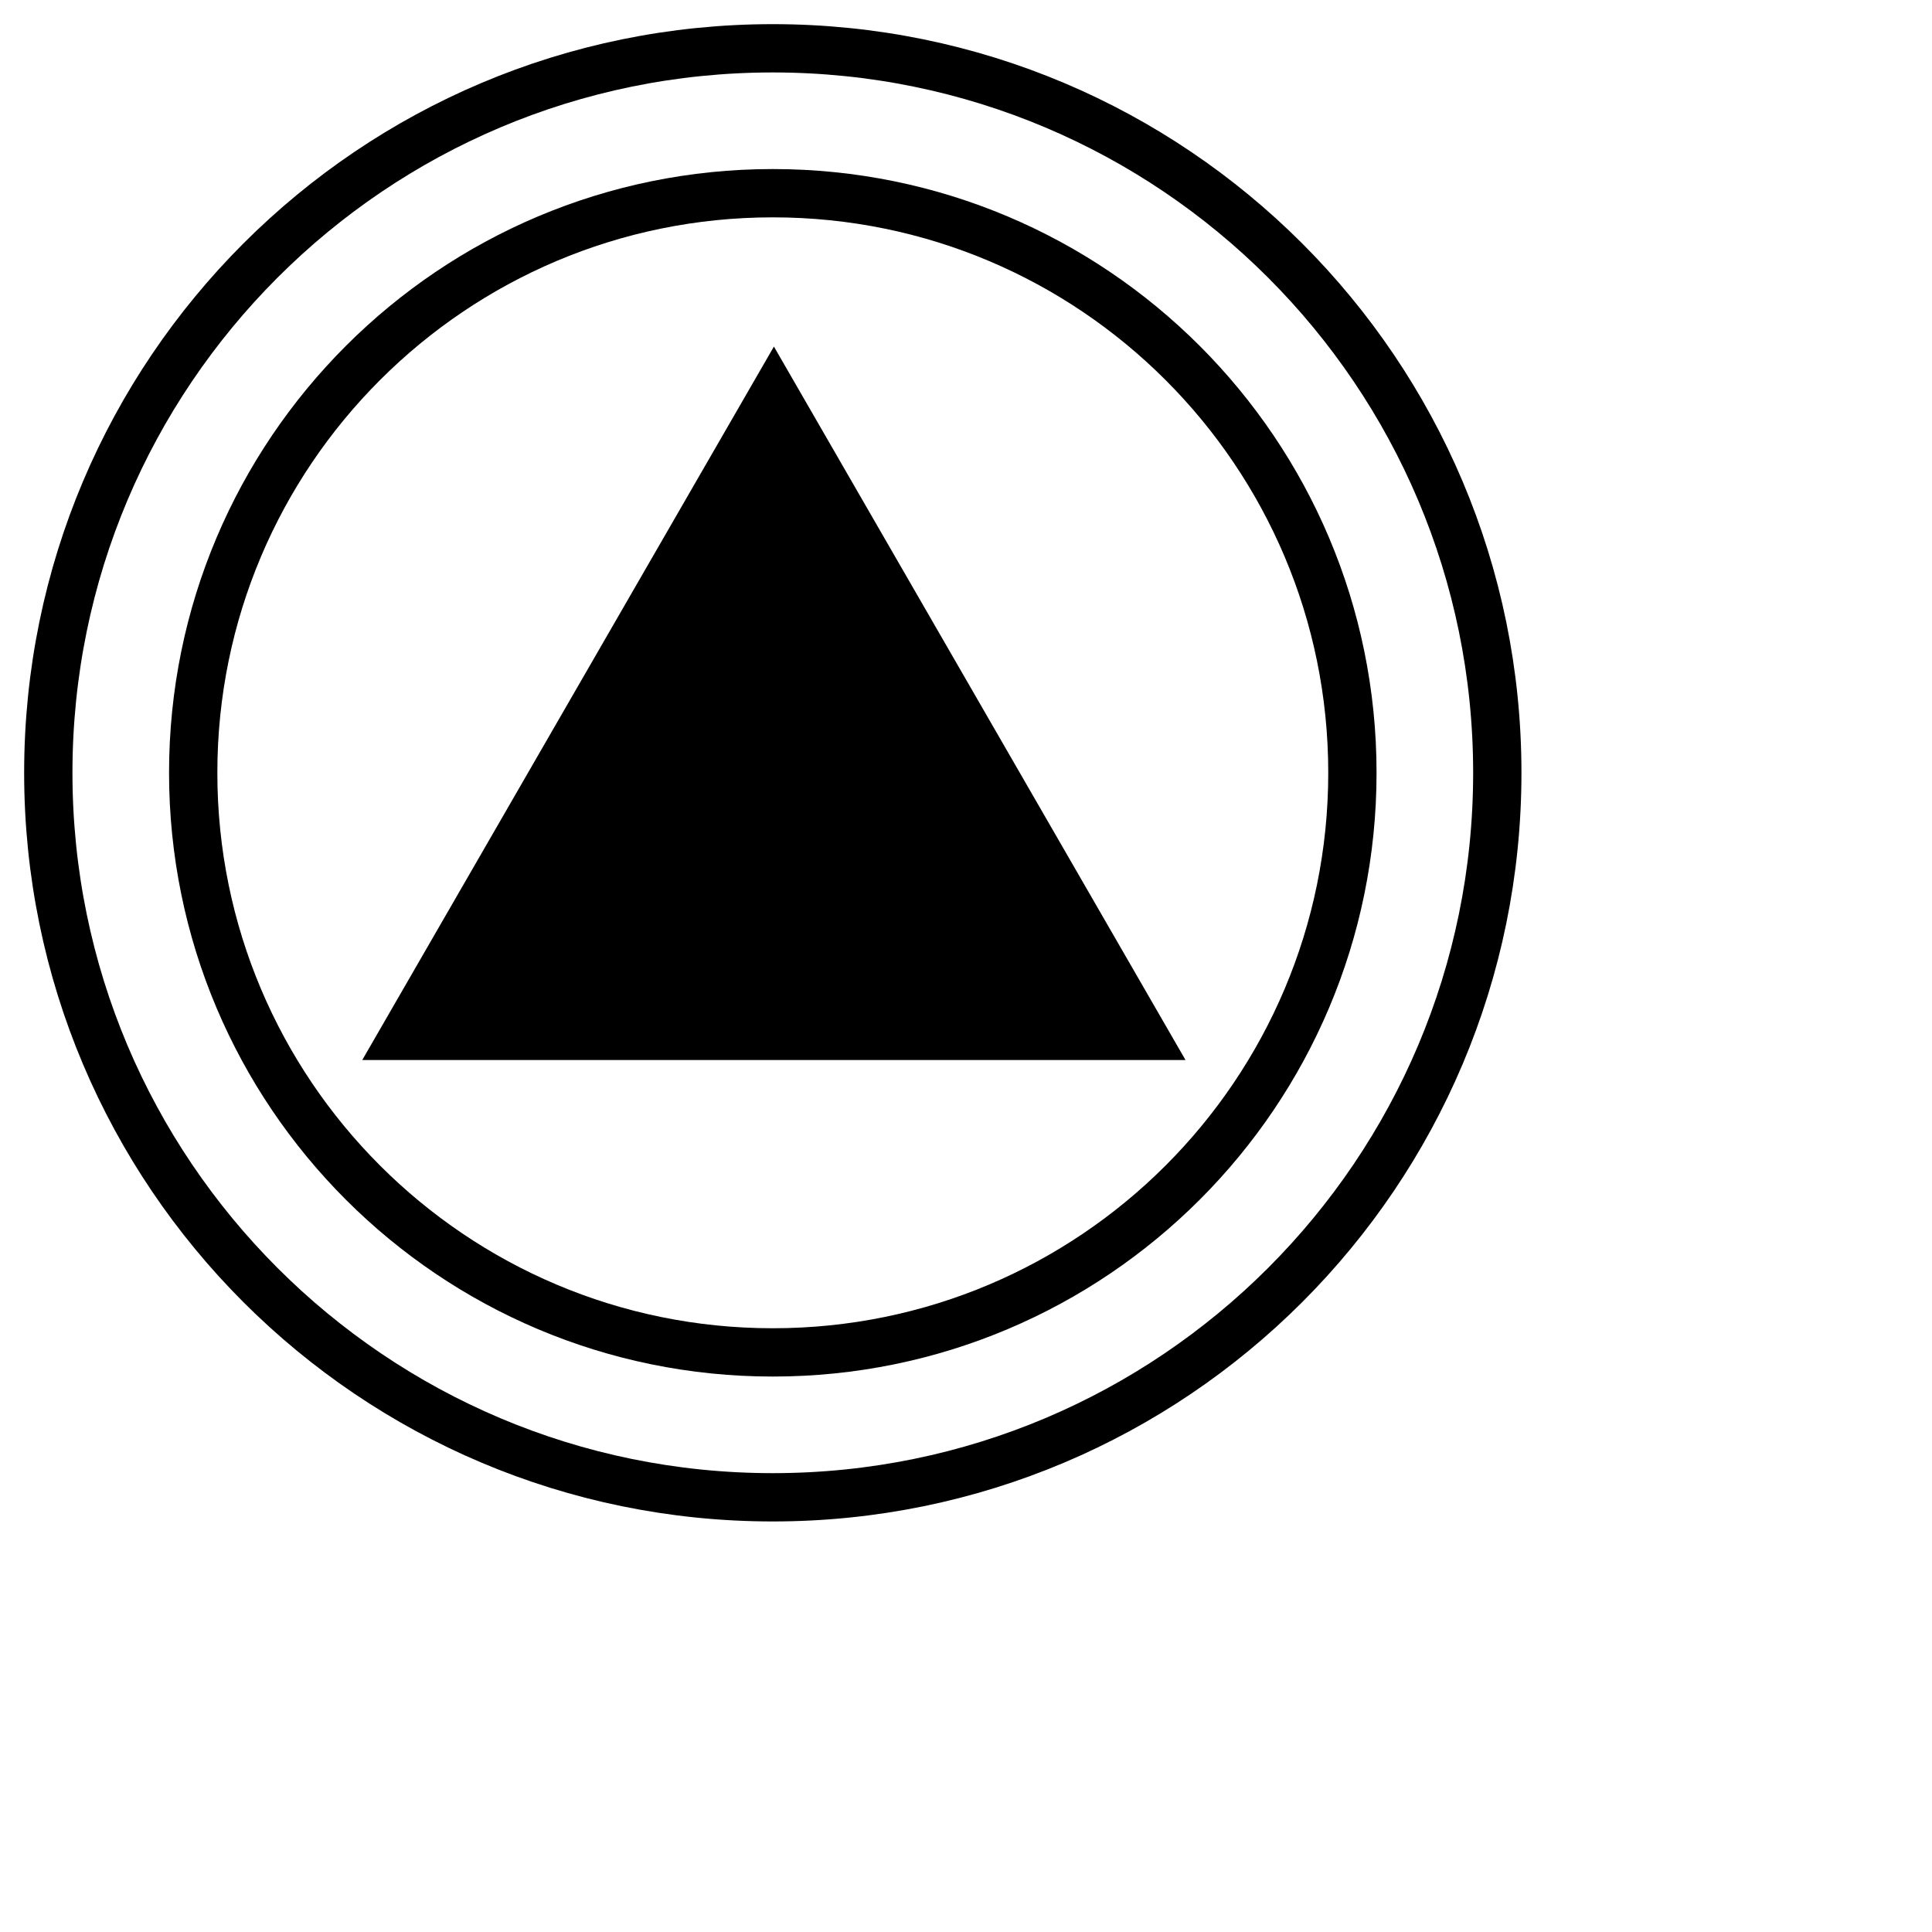
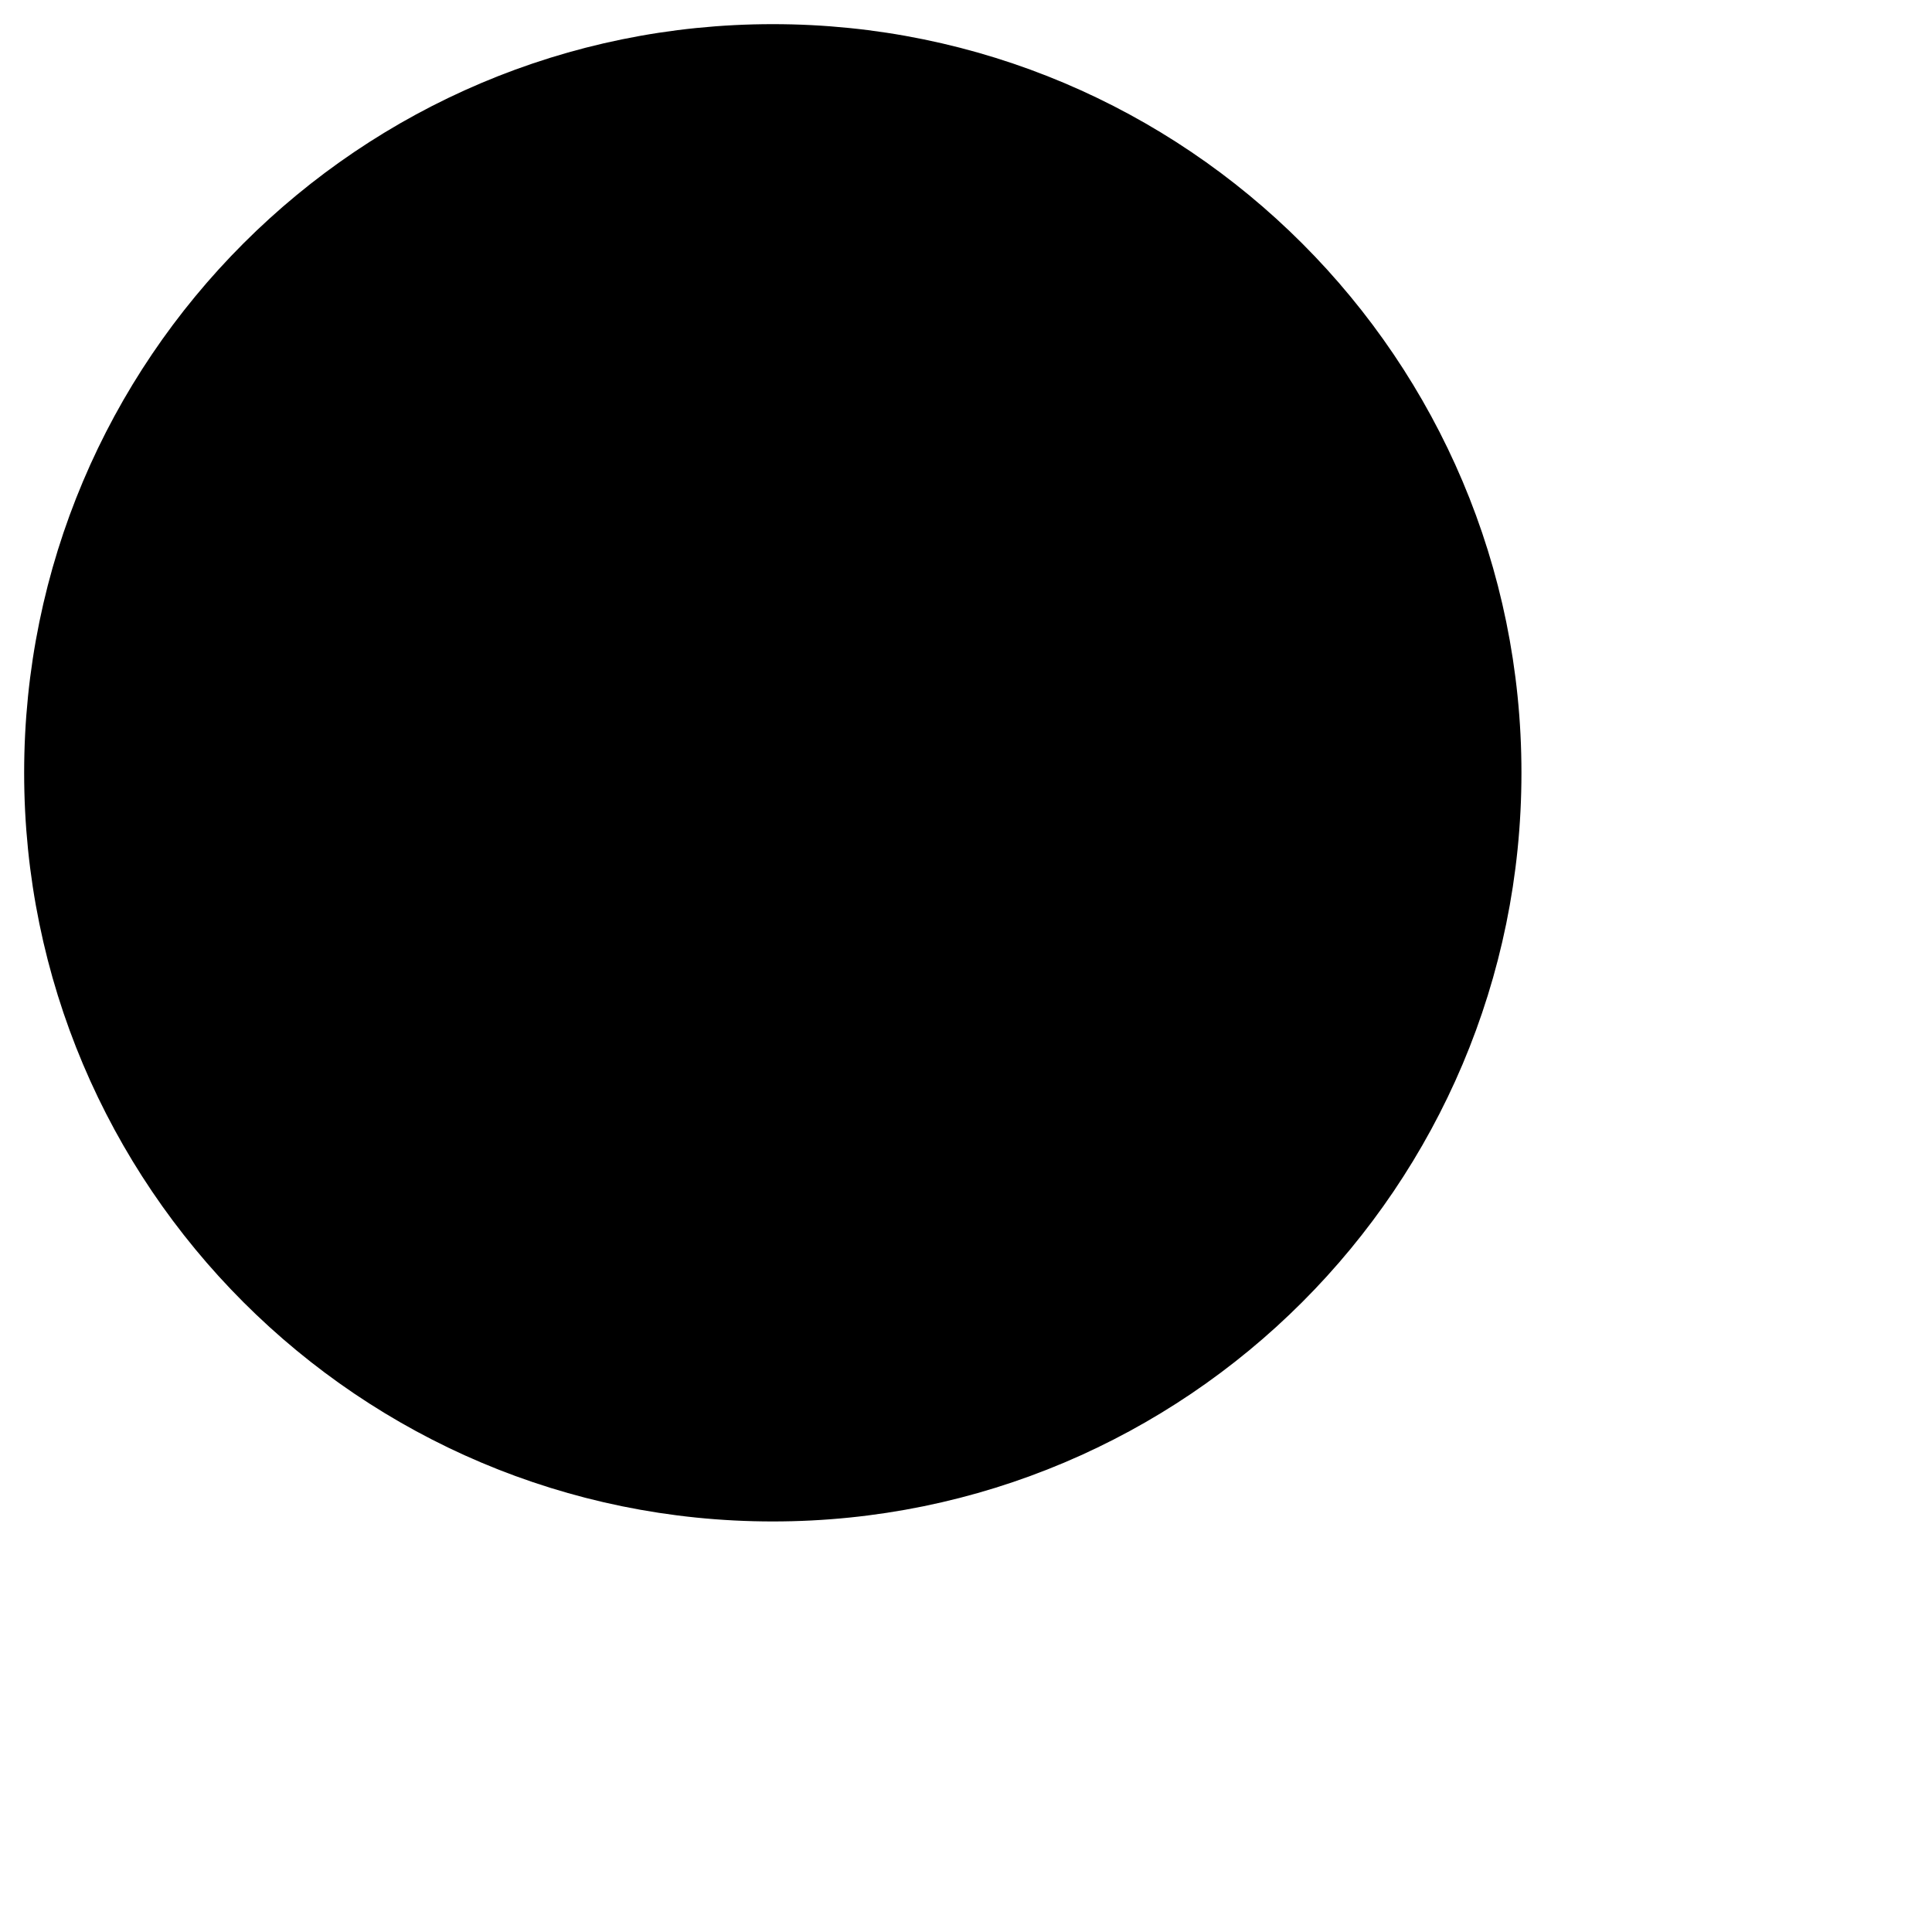
<svg xmlns="http://www.w3.org/2000/svg" xmlns:ns1="http://www.b3mn.org/oryx" width="40" height="40" version="1.0">
  <defs />
  <ns1:magnets>
    <ns1:magnet ns1:cx="16" ns1:cy="16" ns1:default="yes" />
  </ns1:magnets>
  <ns1:docker ns1:cx="16" ns1:cy="16" />
  <g pointer-events="fill">
    <defs>
-       <radialGradient id="background" cx="10%" cy="10%" r="100%" fx="10%" fy="10%">
-         <stop offset="0%" stop-color="#ffffff" stop-opacity="1" />
-         <stop id="fill_el" offset="100%" stop-color="#ffffff" stop-opacity="1" />
+       <radialGradient id="background">
+         <stop id="fill_el" />
      </radialGradient>
    </defs>
    <circle id="bg_frame" cx="16" cy="16" r="15" stroke="black" fill="url(#background) white" stroke-width="1" />
    <circle id="frame" cx="16" cy="16" r="12" stroke="black" fill="none" stroke-width="1" />
    <path id="signalThrowing" d="M 8.712,21.247 L 23.333,21.247 L 16.023,8.576 L 8.712,21.247 z" fill="black" stroke="black" style="stroke-width:1.4;stroke-miterlimit:4;stroke-dasharray:none" />
    <text font-size="11" id="text_name" x="16" y="33" ns1:align="top center" stroke="black" />
  </g>
</svg>
